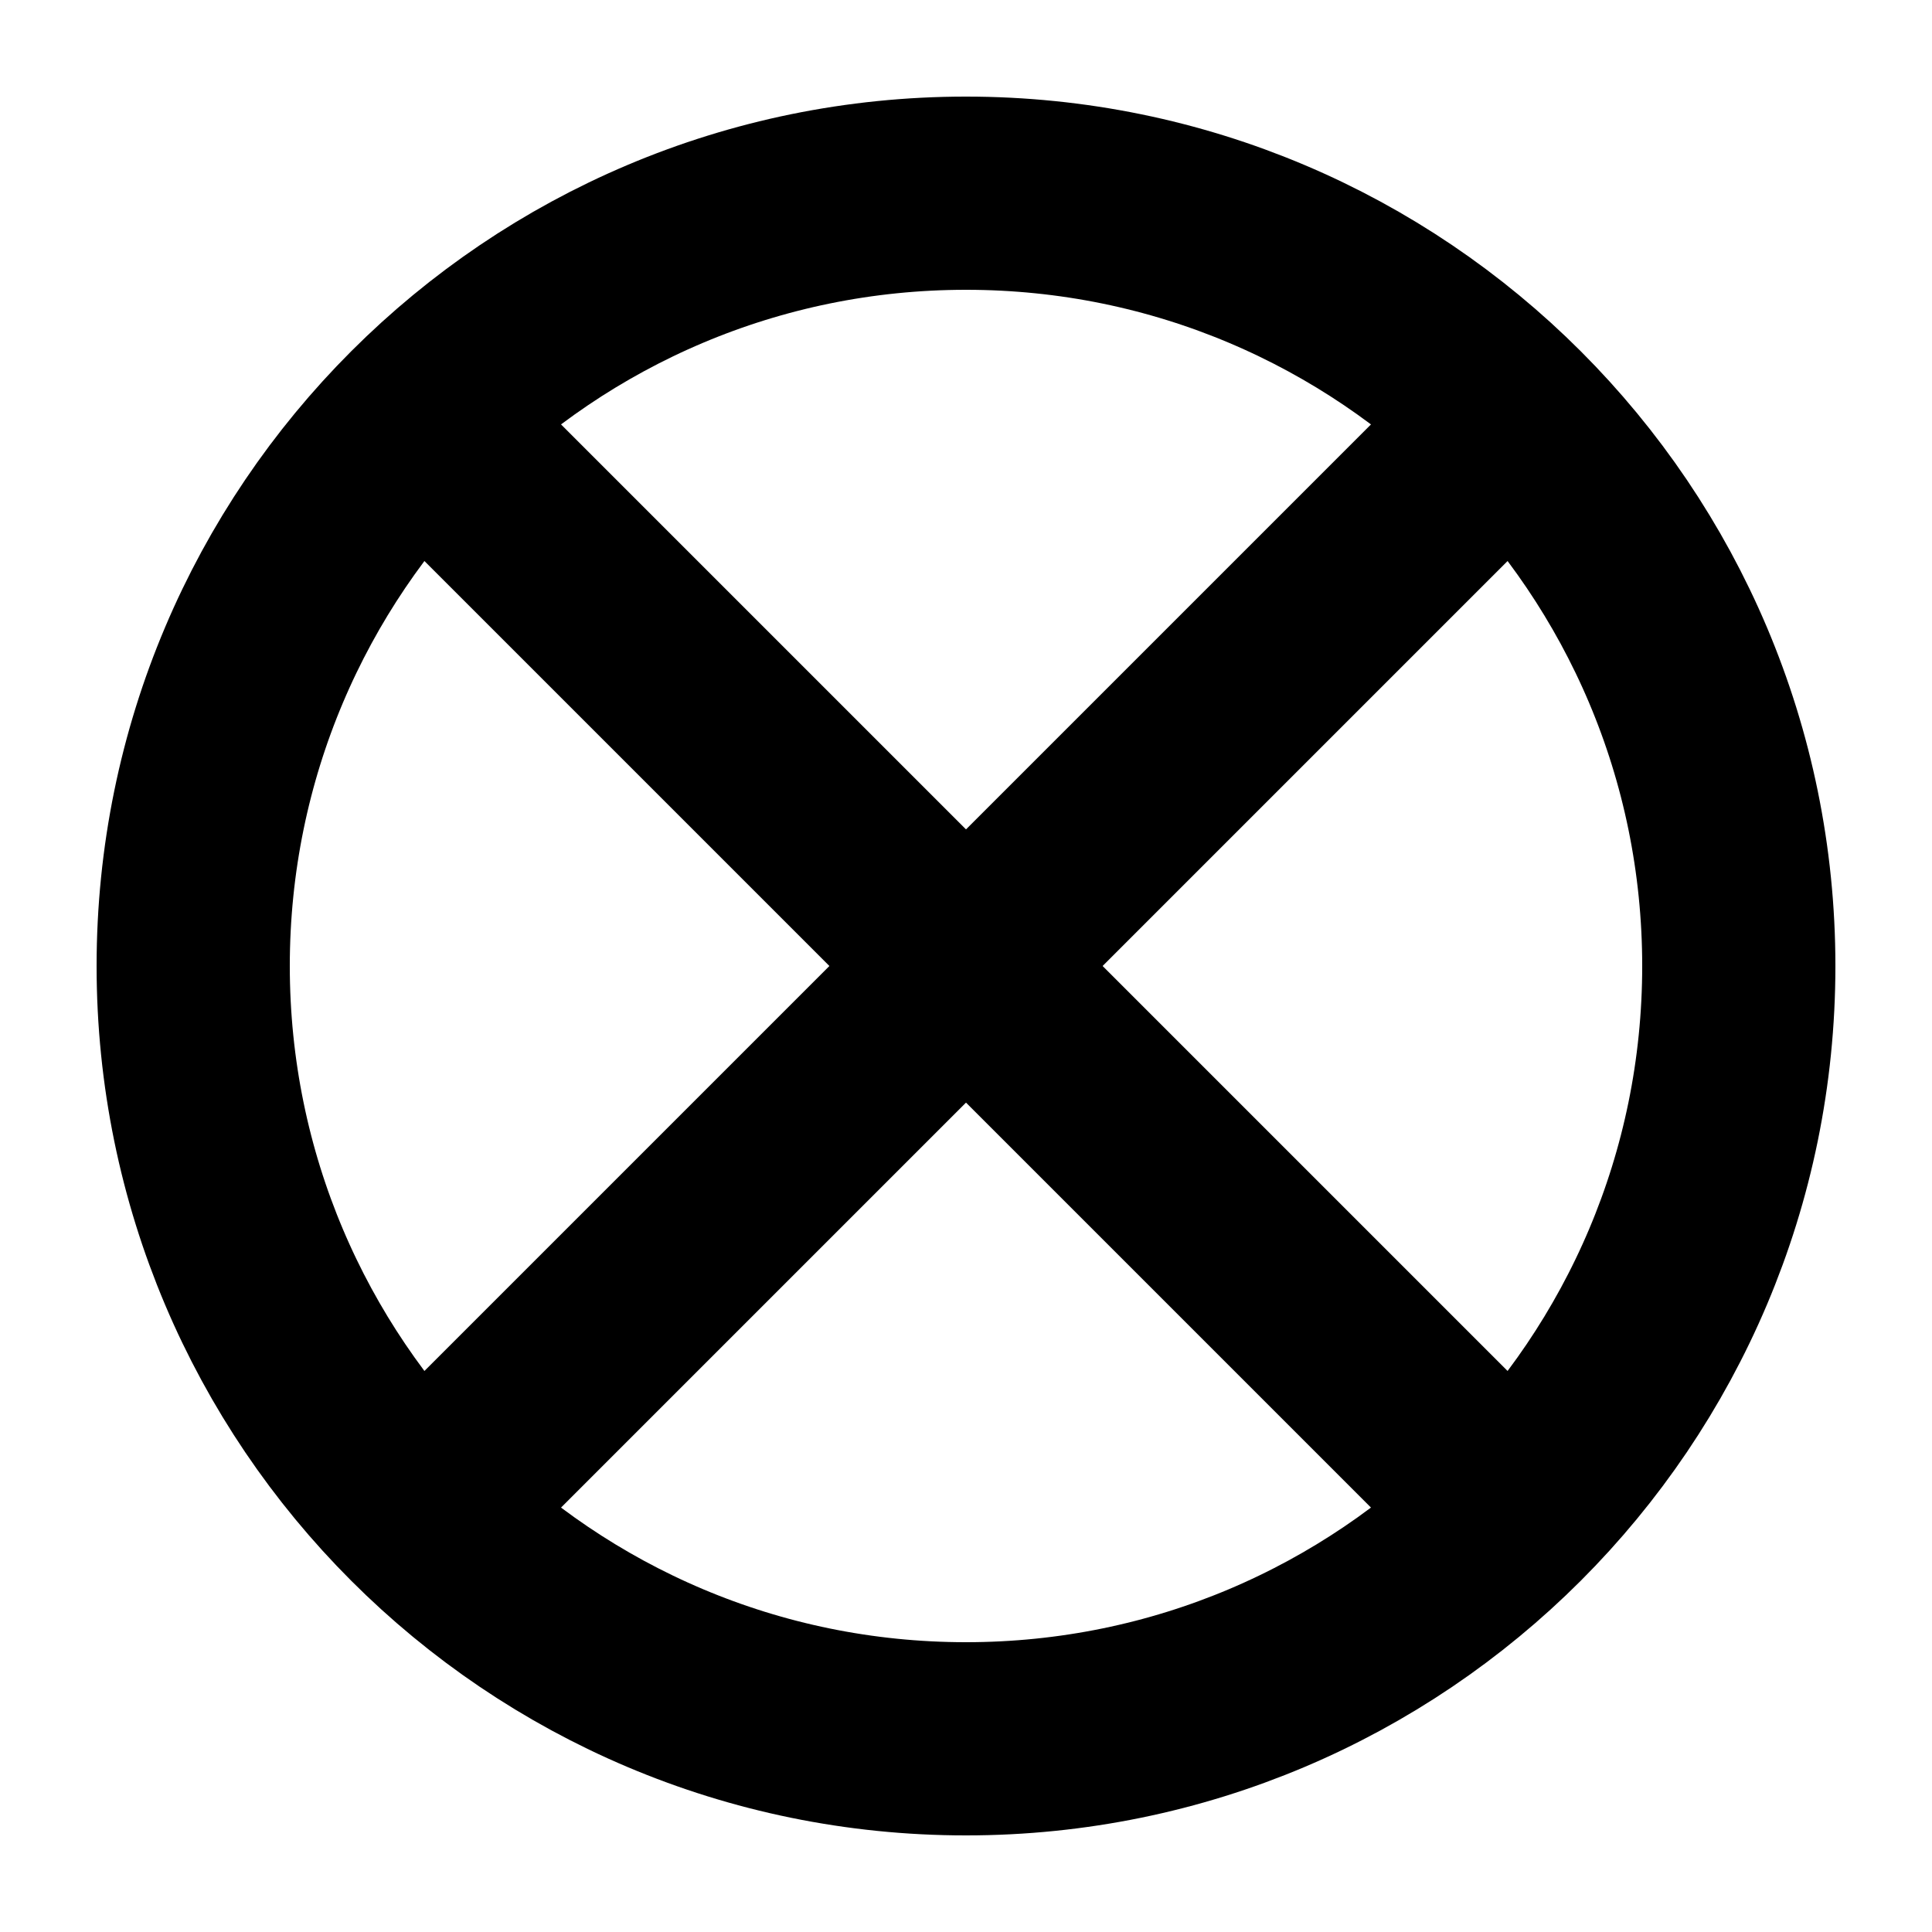
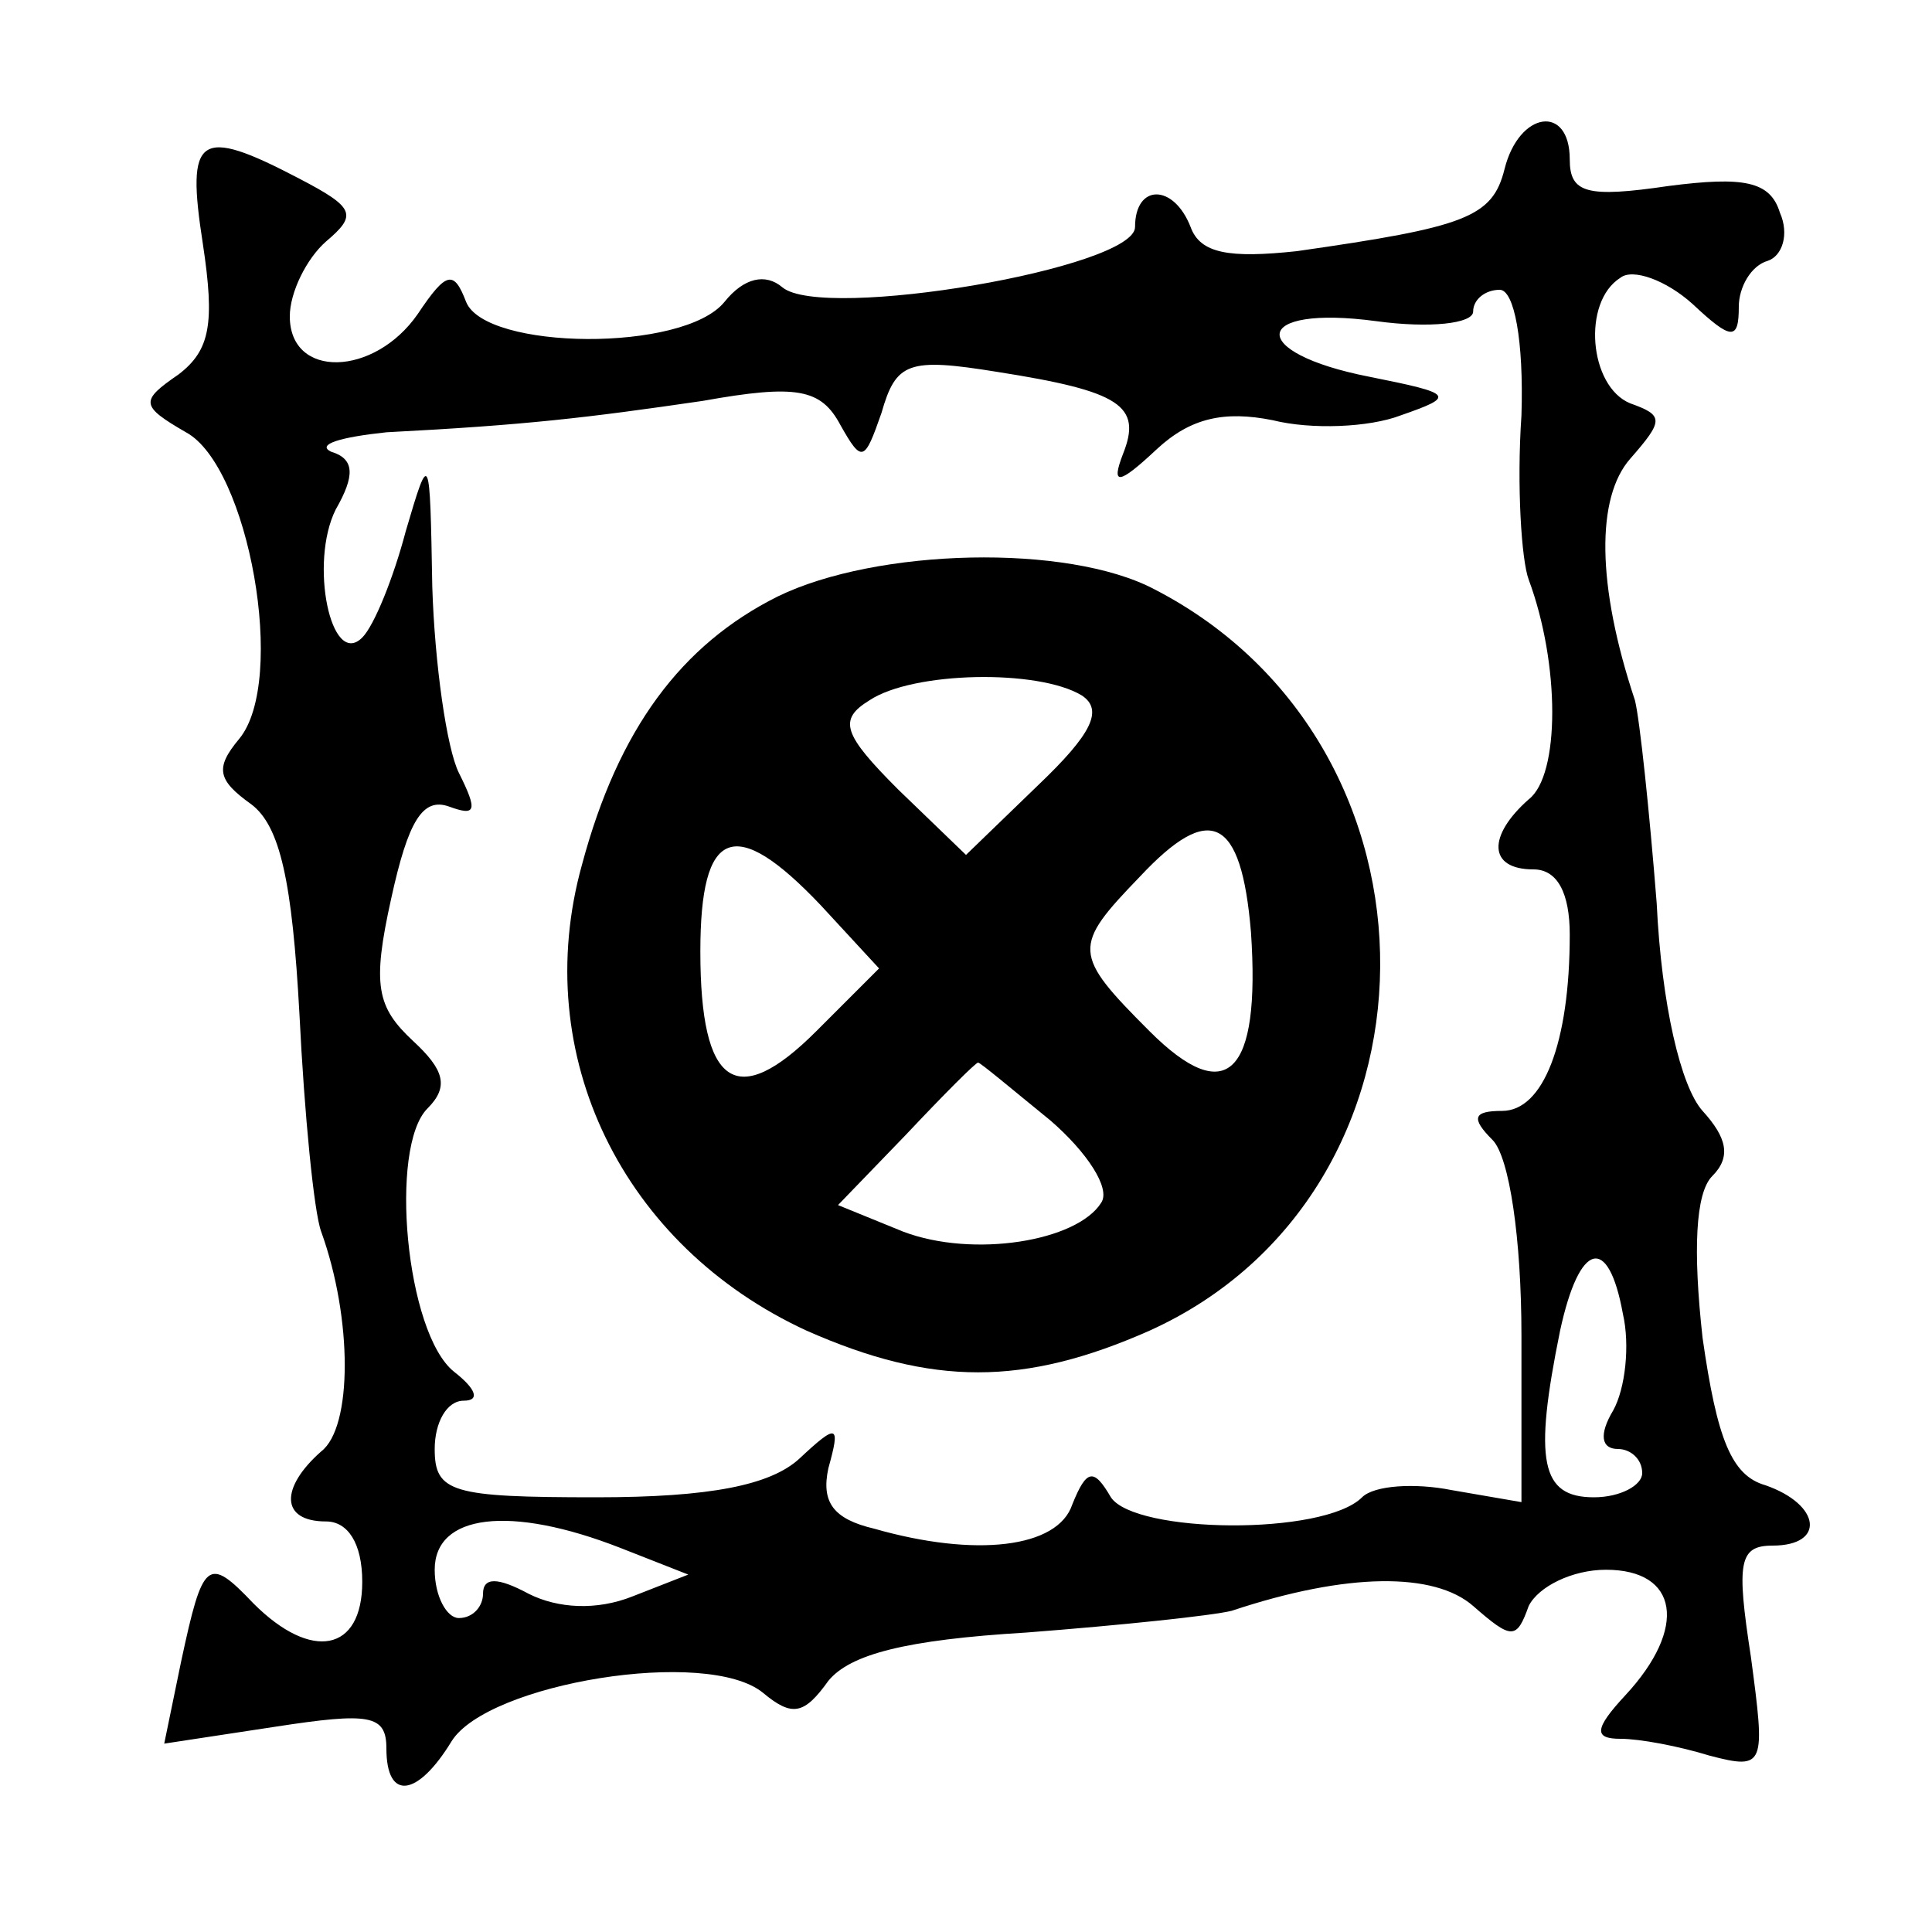
- <svg xmlns="http://www.w3.org/2000/svg" viewBox="0 0 100 100">
-   <circle cx="50" cy="50" r="40" stroke="black" stroke-width="10" fill="none" />
-   <line x1="20" y1="20" x2="80" y2="80" stroke="black" stroke-width="10" />
-   <line x1="80" y1="20" x2="20" y2="80" stroke="black" stroke-width="10" />
+ <svg xmlns="http://www.w3.org/2000/svg" version="1.0" width="80pt" height="80pt" viewBox="0 0 80 80" preserveAspectRatio="xMidYMid meet">
+   <g transform="translate(0,80) scale(0.1,-0.1)" fill="#000000" stroke="none">
+     <path d="M623 730 c-5 -20 -16 -24 -86 -34 -28 -3 -40 -1 -44 10 -7 18 -23 18 -23 0 0 -17 -129 -39 -146 -25 -7 6 -16 4 -24 -6 -17 -21 -99 -20 -107 0 -5 13 -8 13 -20 -5 -18 -26 -53 -27 -53 -1 0 10 7 24 15 31 13 11 12 14 -11 26 -42 22 -47 18 -40 -27 5 -33 3 -44 -10 -54 -16 -11 -16 -13 3 -24 26 -14 42 -103 22 -127 -10 -12 -9 -17 5 -27 12 -9 17 -32 20 -87 2 -41 6 -82 9 -90 13 -36 13 -81 0 -91 -17 -15 -17 -29 2 -29 9 0 15 -9 15 -25 0 -29 -21 -33 -45 -9 -19 20 -21 18 -30 -24 l-7 -34 46 7 c39 6 46 5 46 -9 0 -22 13 -20 27 3 15 24 106 39 129 20 12 -10 17 -9 27 5 9 11 32 17 82 20 39 3 77 7 85 9 48 16 84 16 100 2 16 -14 18 -14 23 0 4 8 18 15 32 15 30 0 34 -24 8 -52 -13 -14 -13 -18 -2 -18 8 0 24 -3 37 -7 23 -6 23 -4 17 41 -6 39 -5 46 9 46 22 0 20 17 -3 25 -14 4 -20 19 -26 61 -4 36 -3 60 4 67 8 8 6 16 -4 27 -9 10 -17 44 -19 86 -3 38 -7 76 -9 84 -16 48 -16 84 -2 100 14 16 14 18 0 23 -17 7 -20 42 -4 52 5 4 19 -1 30 -11 16 -15 19 -15 19 -1 0 8 5 17 12 19 6 2 9 11 5 20 -4 13 -15 15 -46 11 -34 -5 -41 -3 -41 11 0 23 -21 20 -27 -4z m7 -102 c-2 -29 0 -60 3 -68 13 -35 13 -81 0 -91 -17 -15 -17 -29 2 -29 10 0 15 -10 15 -27 0 -45 -11 -73 -28 -73 -12 0 -13 -3 -4 -12 7 -7 12 -41 12 -81 l0 -69 -29 5 c-15 3 -32 2 -37 -3 -16 -16 -94 -15 -104 0 -7 12 -10 12 -16 -3 -6 -18 -40 -22 -82 -10 -17 4 -22 11 -19 25 5 18 4 19 -12 4 -12 -11 -37 -16 -84 -16 -60 0 -67 2 -67 20 0 11 5 20 12 20 7 0 5 5 -4 12 -20 16 -27 93 -11 109 9 9 7 16 -6 28 -15 14 -17 23 -9 59 7 32 13 42 24 38 11 -4 12 -2 4 14 -5 10 -10 45 -11 77 -1 56 -1 57 -11 23 -5 -19 -13 -39 -18 -44 -13 -13 -22 31 -11 53 8 14 8 21 -2 24 -6 3 4 6 23 8 58 3 83 6 131 13 39 7 49 5 57 -10 9 -16 10 -15 17 5 6 21 11 23 48 17 51 -8 60 -14 52 -34 -5 -13 -2 -13 14 2 14 13 28 16 48 12 16 -4 40 -3 53 2 23 8 22 9 -13 16 -51 10 -49 30 3 23 22 -3 40 -1 40 4 0 5 5 9 11 9 6 0 10 -21 9 -52z m42 -372 c3 -13 1 -31 -4 -40 -6 -10 -5 -16 2 -16 5 0 10 -4 10 -10 0 -5 -9 -10 -20 -10 -22 0 -25 15 -14 69 8 37 20 40 26 7z m-415 -97 l28 -11 -23 -9 c-15 -6 -31 -5 -43 1 -13 7 -19 7 -19 0 0 -5 -4 -10 -10 -10 -5 0 -10 9 -10 20 0 23 31 27 77 9z" />
+     <path d="M322 553 c-40 -20 -66 -55 -81 -111 -22 -79 17 -158 93 -193 52 -23 90 -23 142 0 126 57 128 242 2 307 -36 19 -115 17 -156 -3z m126 -41 c9 -6 4 -16 -18 -37 l-30 -29 -28 27 c-23 23 -25 29 -12 37 18 12 70 13 88 2z m70 -98 c4 -59 -10 -73 -42 -41 -32 32 -32 35 -4 64 29 31 42 25 46 -23z m-178 11 l24 -26 -26 -26 c-33 -33 -48 -23 -48 33 0 51 14 57 50 19z m95 -89 c15 -13 25 -28 21 -34 -10 -16 -53 -23 -82 -12 l-27 11 28 29 c16 17 29 30 30 30 1 0 14 -11 30 -24z" />
+   </g>
</svg>
